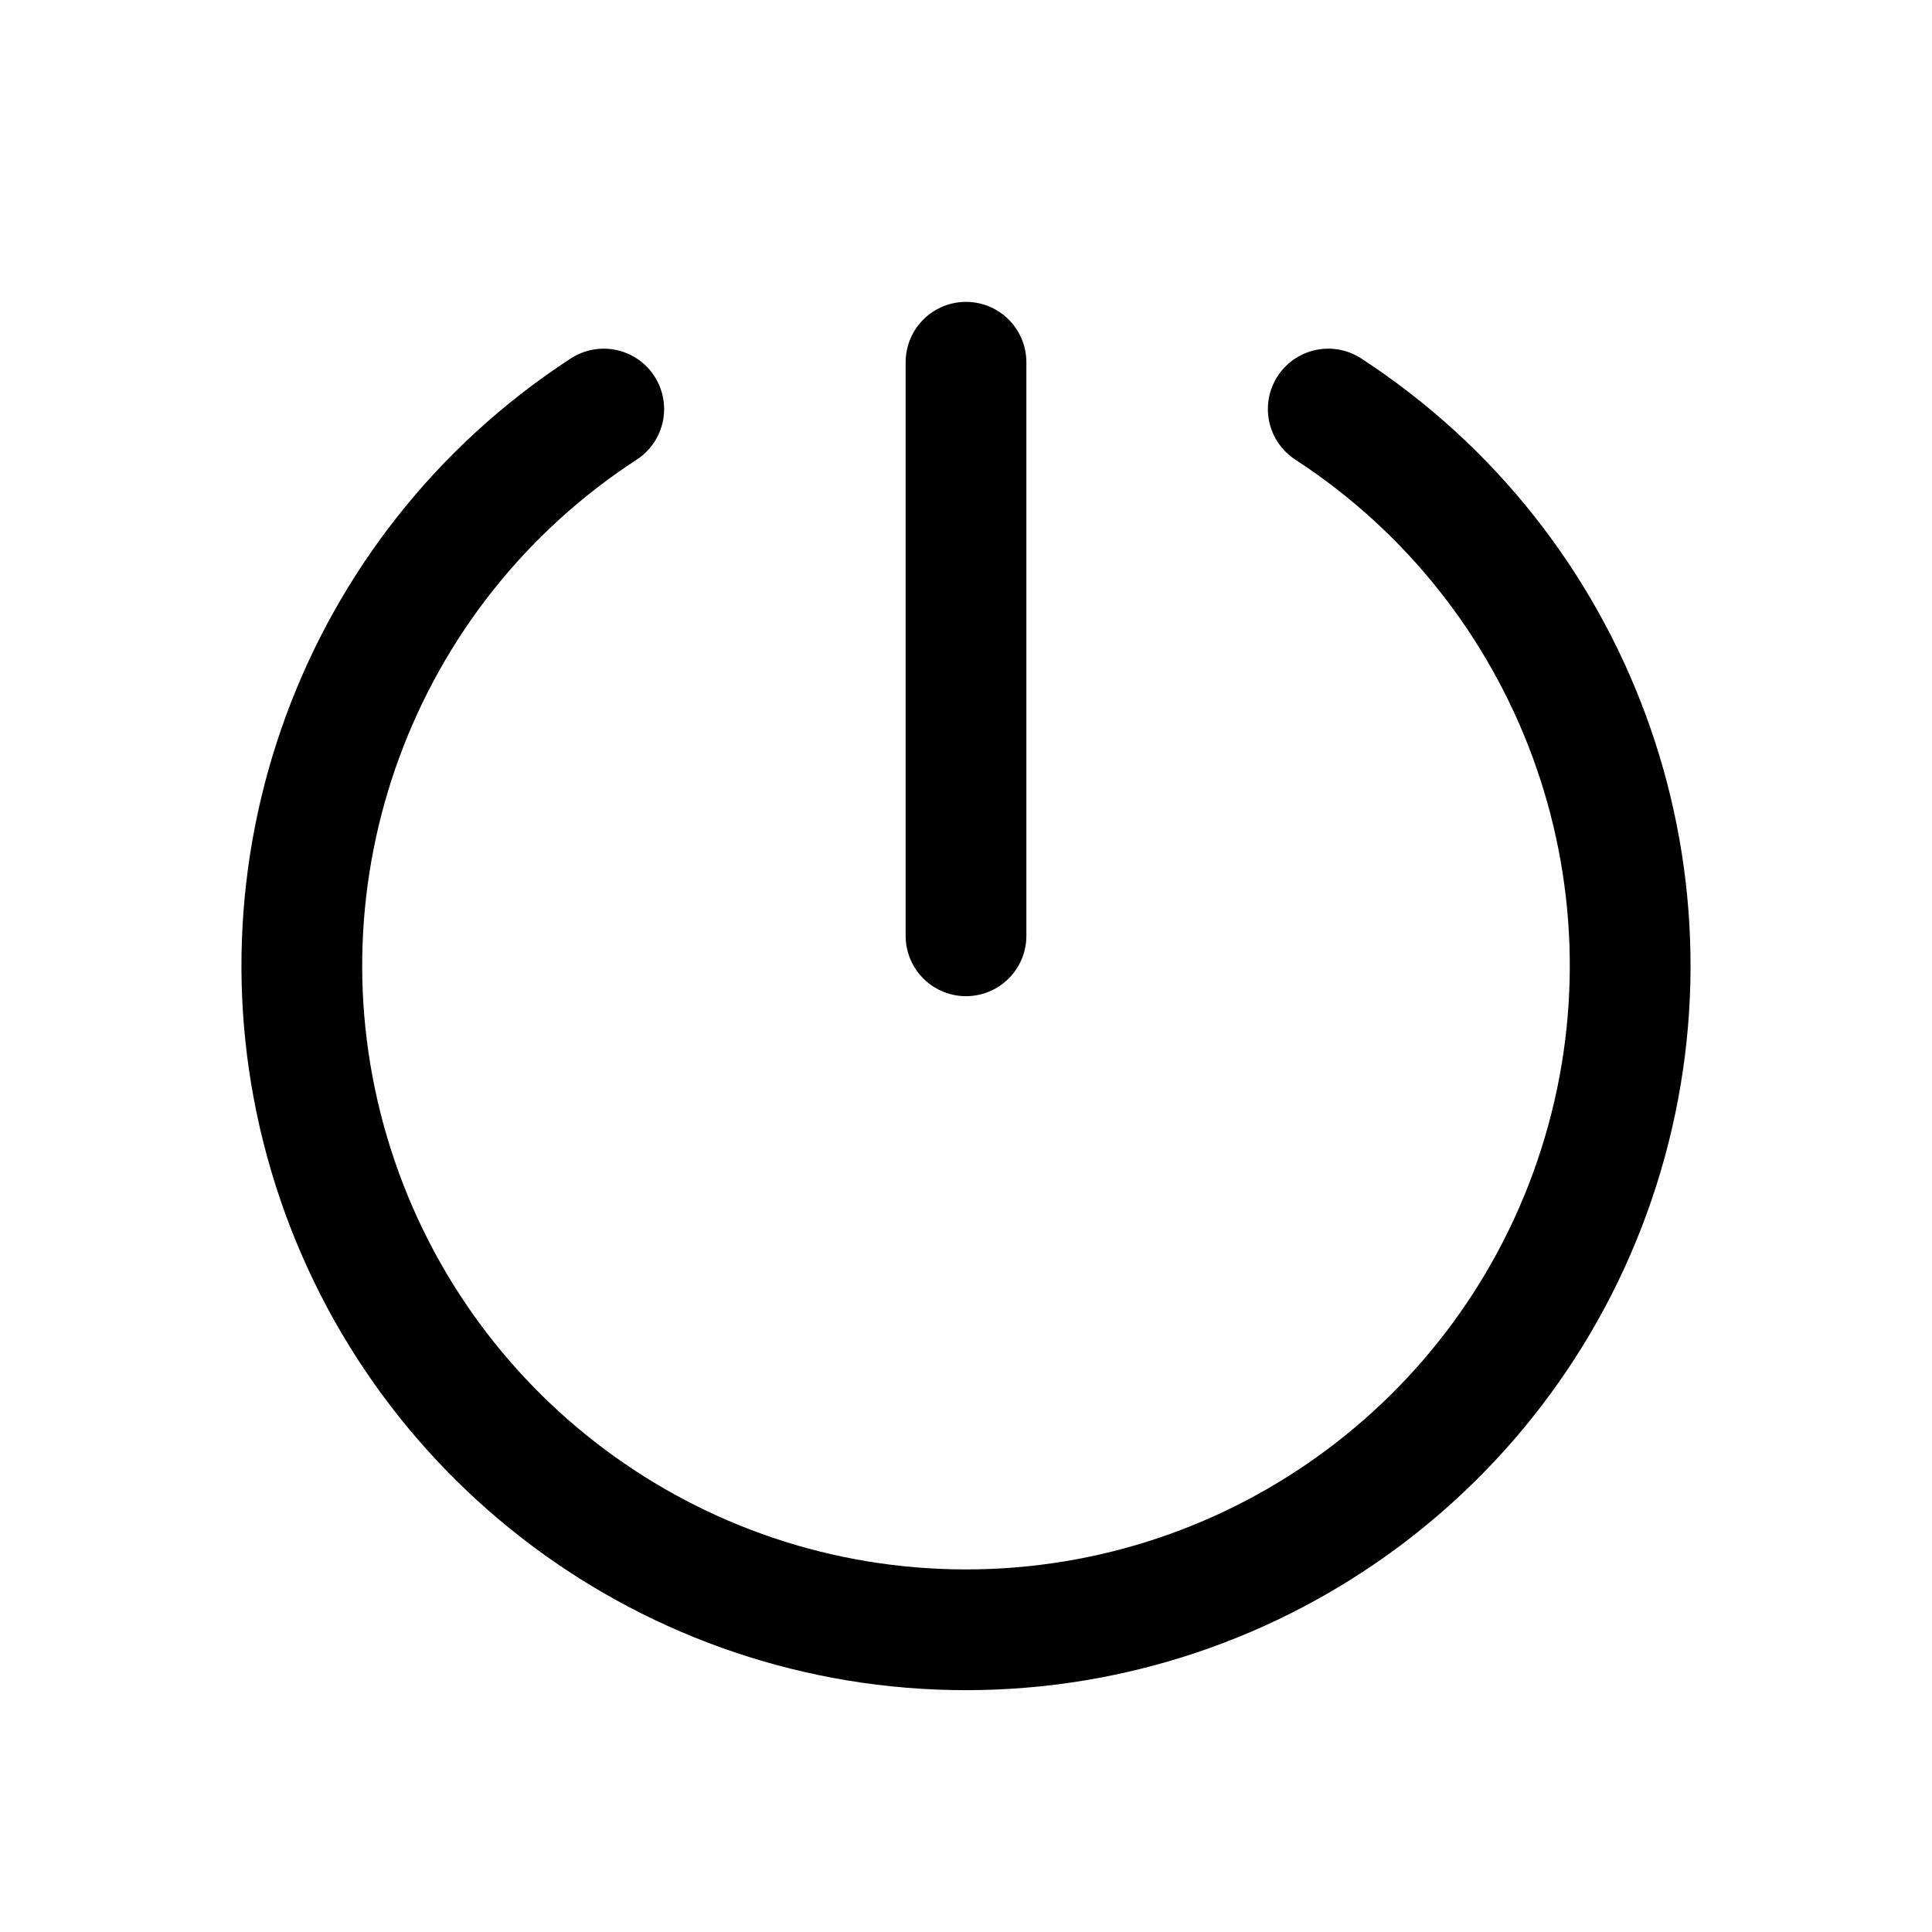
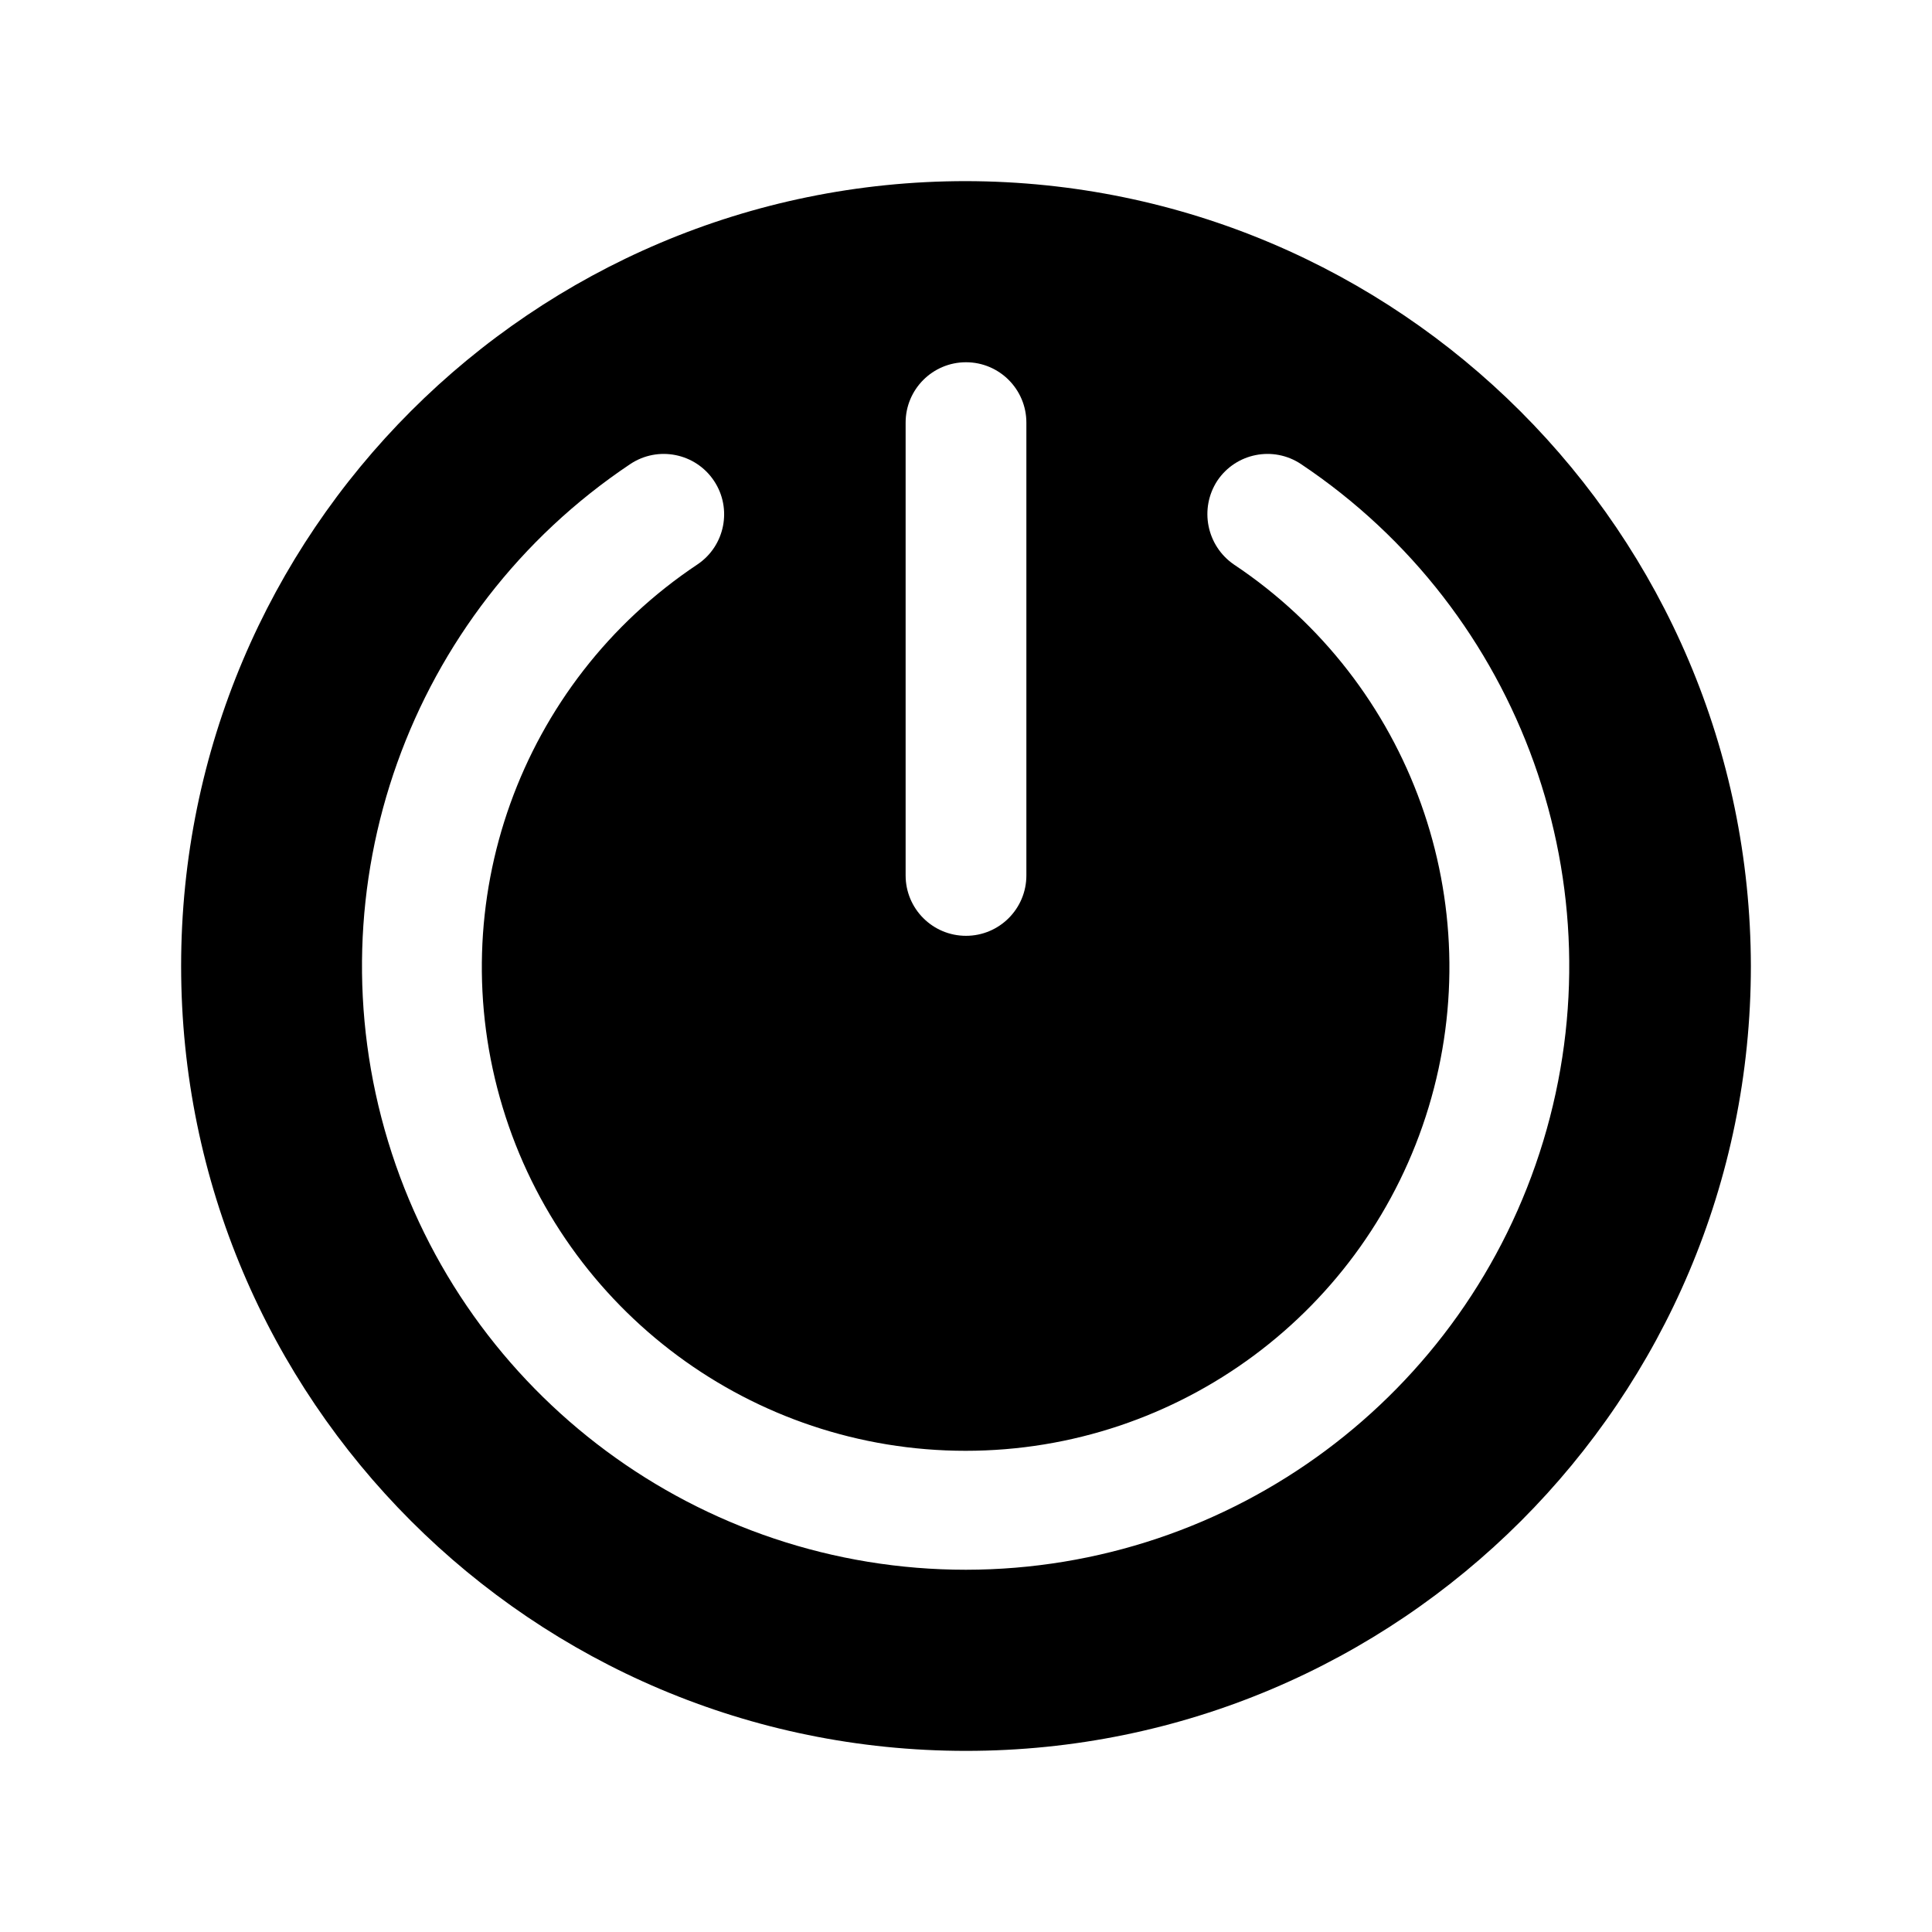
<svg xmlns="http://www.w3.org/2000/svg" viewBox="0 0 256 256">
  <rect width="256" height="256" fill="none" />
-   <line x1="128" y1="48" x2="128" y2="124" fill="none" stroke="#000" stroke-linecap="round" stroke-linejoin="round" stroke-width="16" />
-   <path d="M176,54.2a88,88,0,1,1-96,0" fill="none" stroke="#000" stroke-linecap="round" stroke-linejoin="round" stroke-width="16" />
+   <path d="M128,24A104,104,0,1,0,232,128,104.2,104.2,0,0,0,128,24Zm-8,32a8,8,0,0,1,16,0v60a8,8,0,0,1-16,0Zm8,152A80,80,0,0,1,83.5,61.5a8,8,0,0,1,8.9,13.3,64.1,64.1,0,1,0,71.1,0,8.1,8.1,0,0,1-2.2-11.1,8,8,0,0,1,11.1-2.2A80,80,0,0,1,128,208Z" />
</svg>
